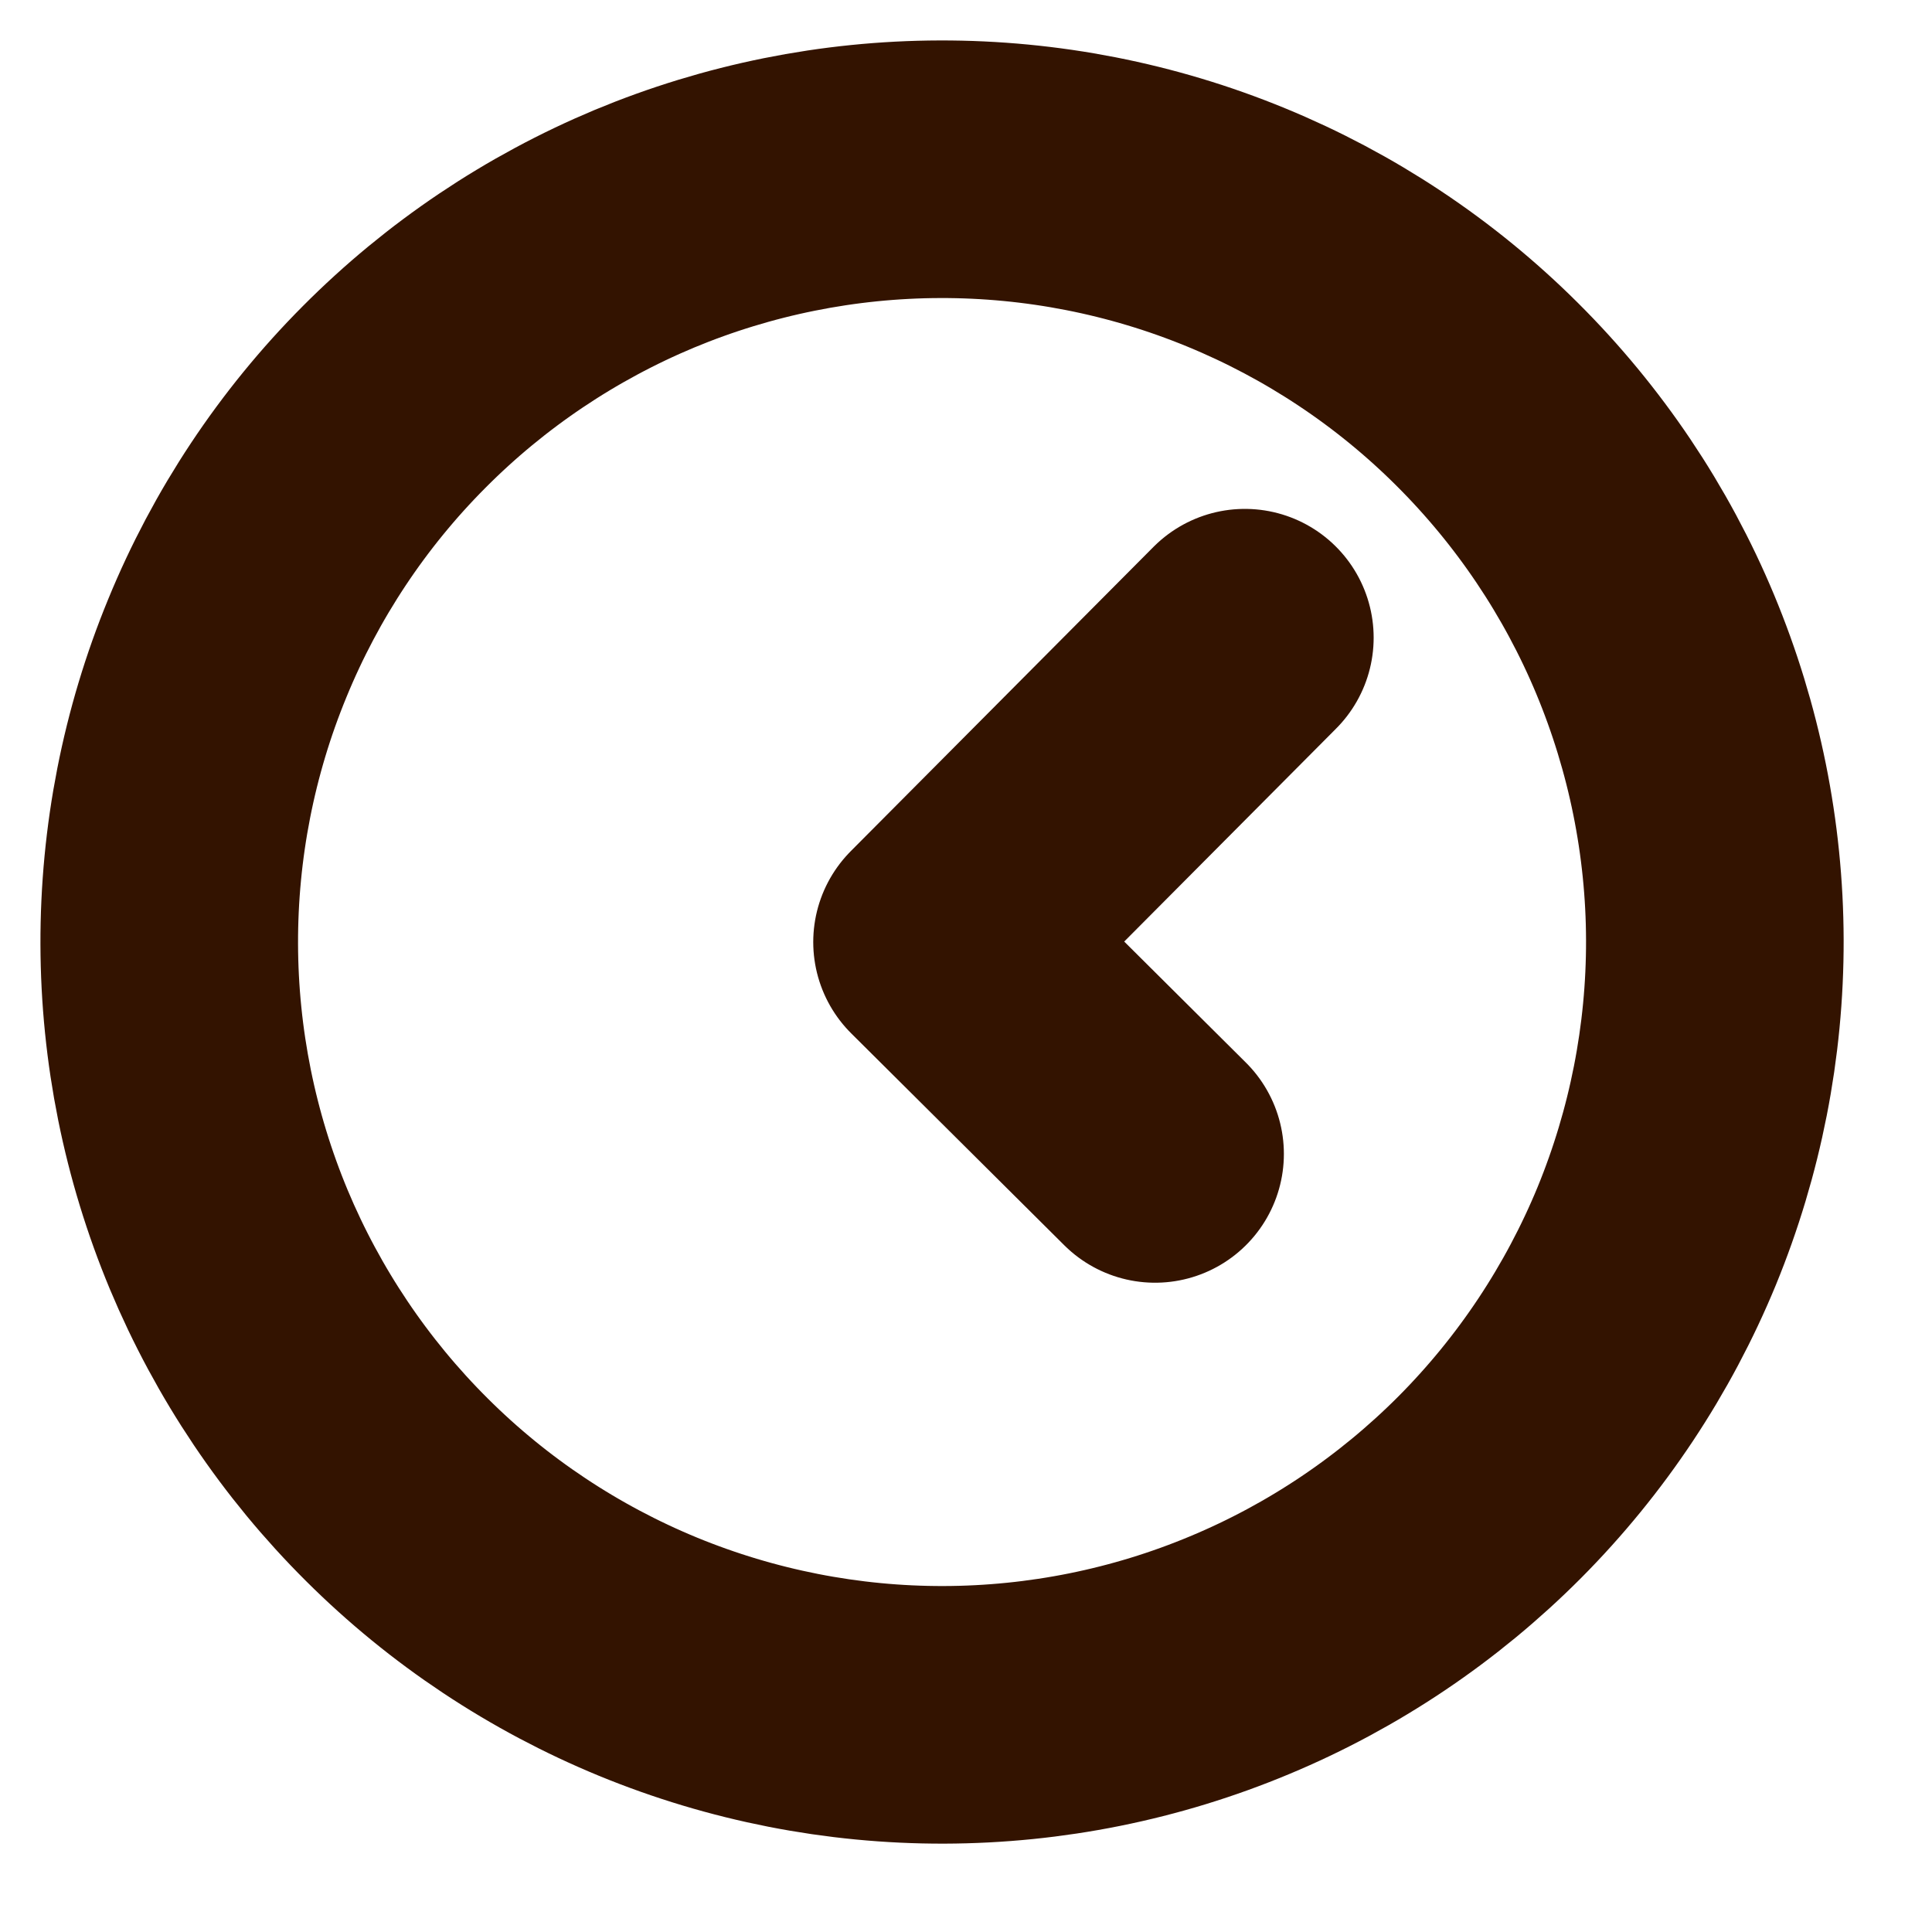
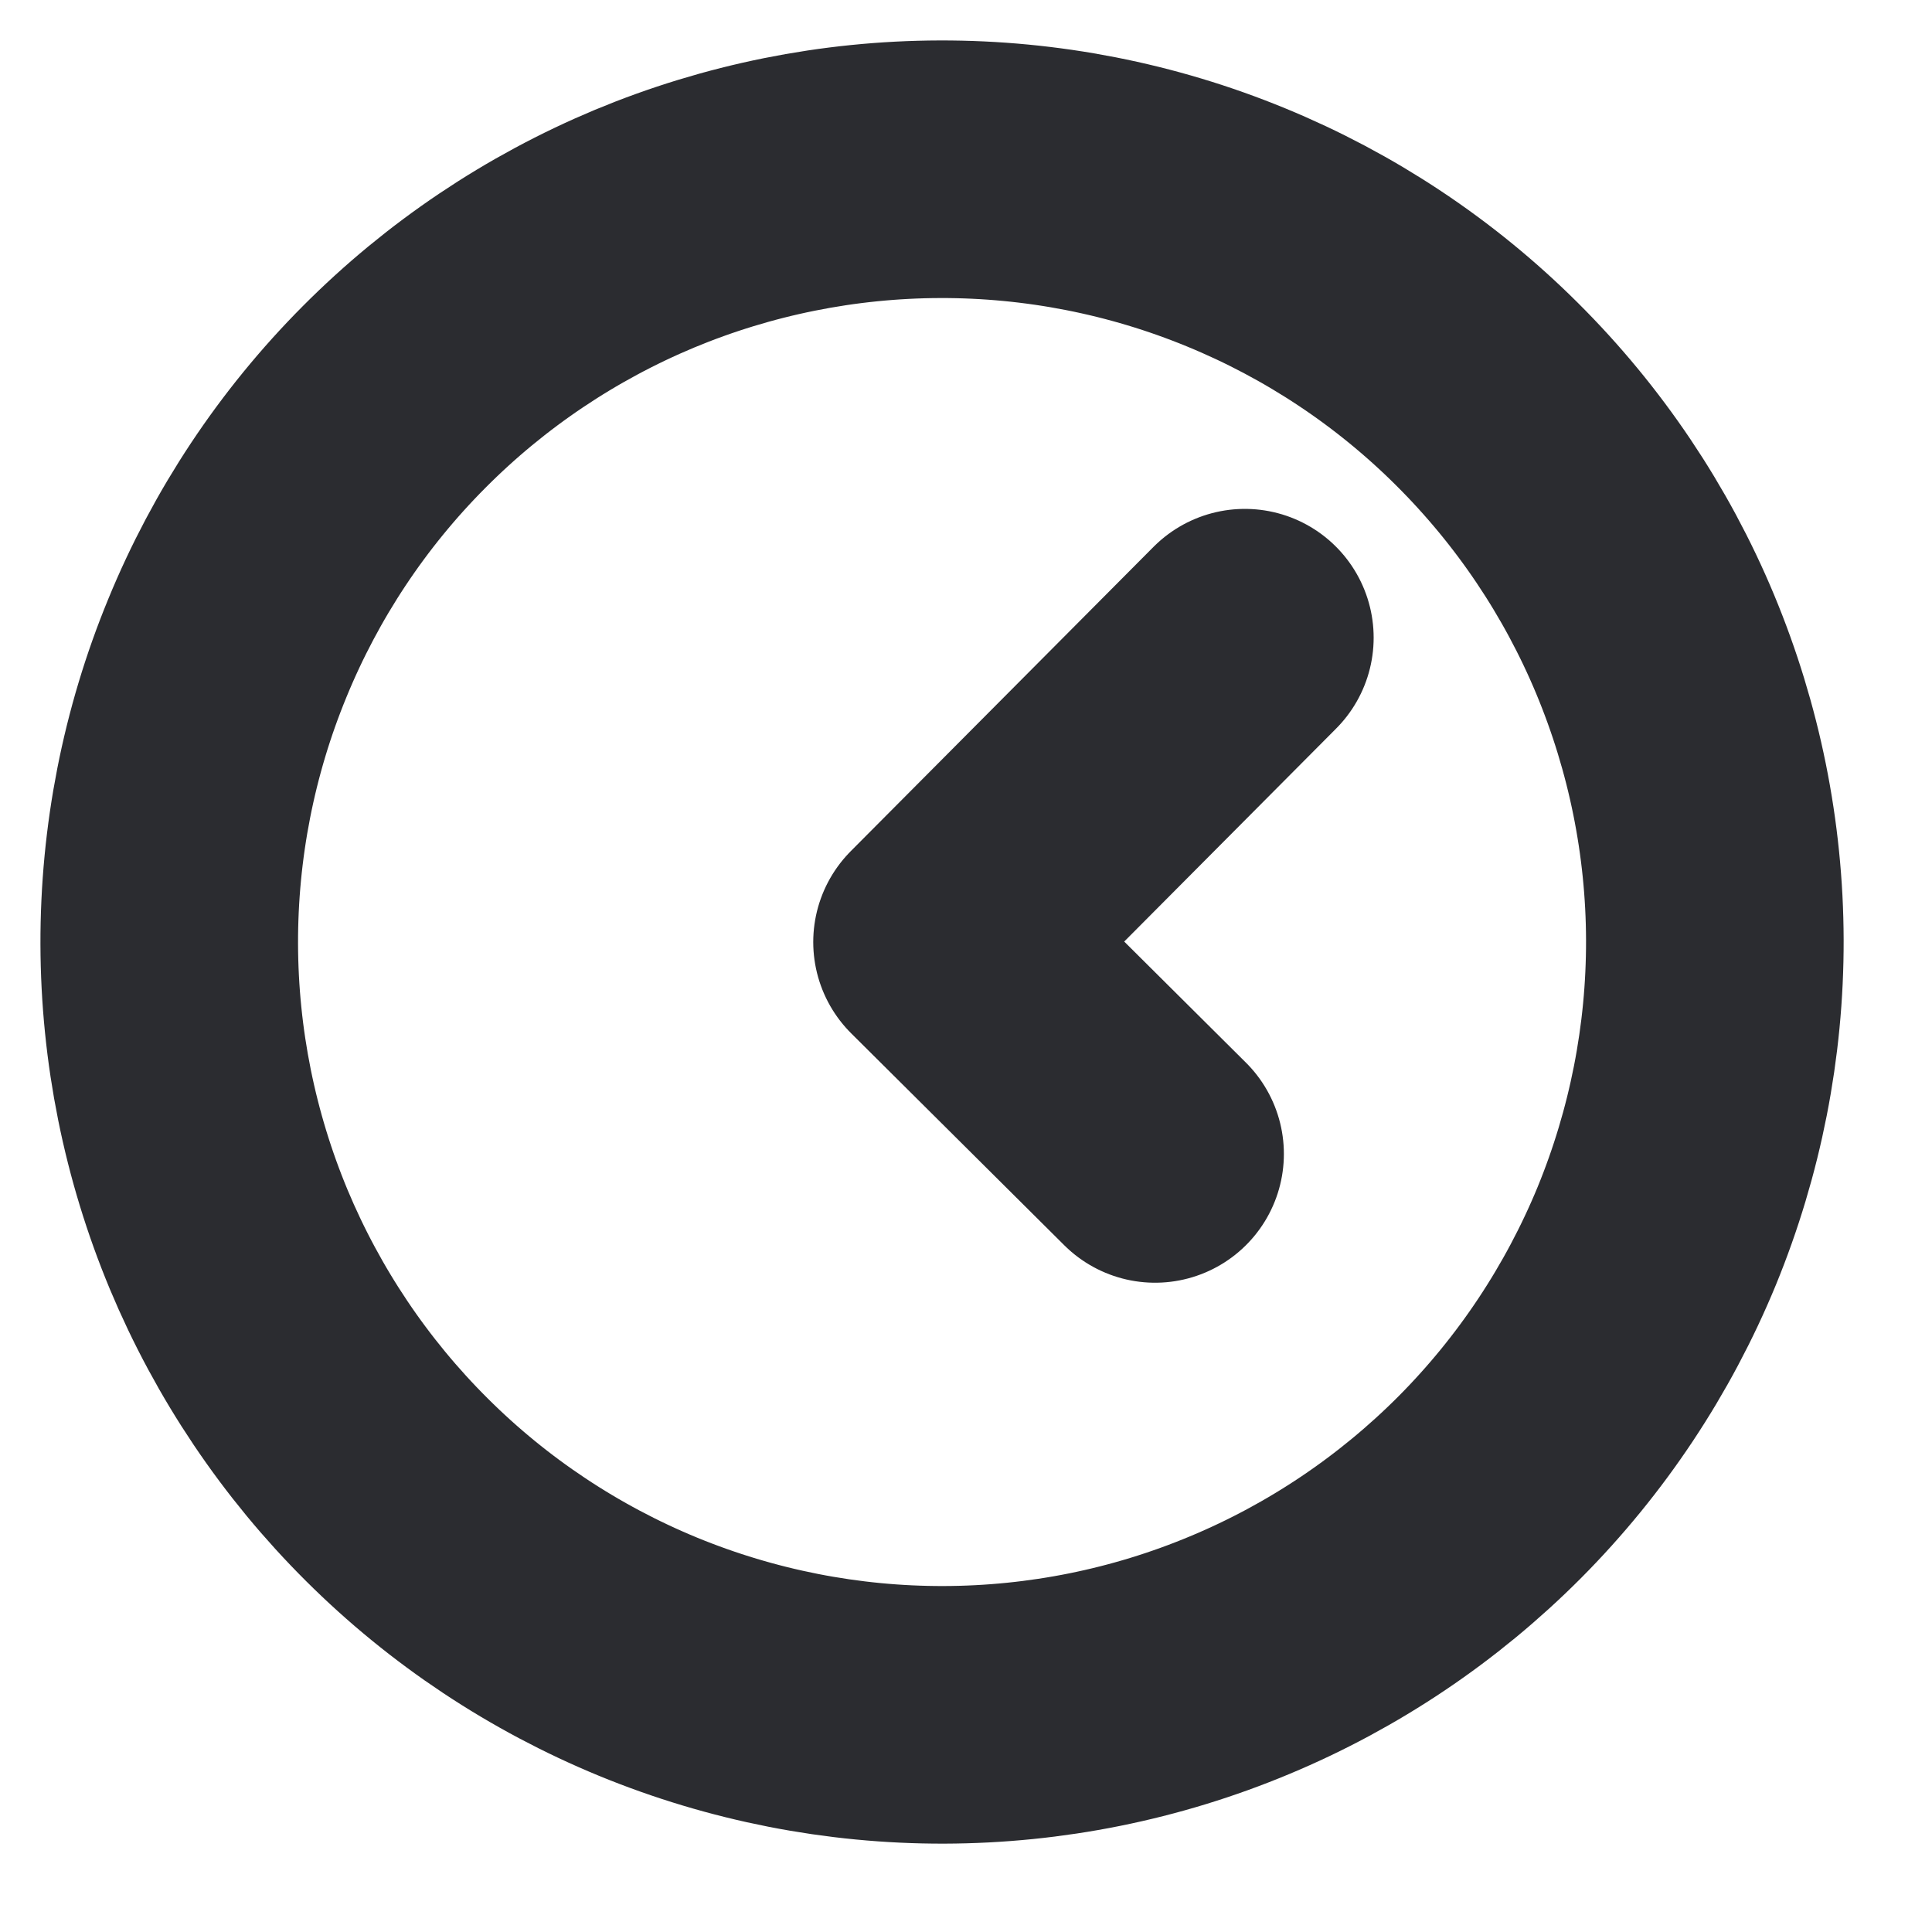
<svg xmlns="http://www.w3.org/2000/svg" width="15" height="15" viewBox="0 0 15 15" fill="none">
-   <path d="M8.968 8.959L7.314 7.314L9.665 4.951M11.567 11.546C11.011 12.104 10.351 12.548 9.624 12.851C8.897 13.155 8.117 13.312 7.329 13.314C6.541 13.316 5.76 13.162 5.032 12.863C4.303 12.563 3.64 12.123 3.082 11.567C2.523 11.011 2.08 10.351 1.776 9.624C1.473 8.897 1.316 8.117 1.314 7.329C1.312 6.541 1.465 5.76 1.765 5.032C2.064 4.303 2.504 3.64 3.06 3.082C3.616 2.523 4.276 2.08 5.003 1.776C5.731 1.473 6.51 1.316 7.298 1.314C8.086 1.312 8.867 1.465 9.596 1.765C10.324 2.064 10.987 2.504 11.545 3.06C12.104 3.616 12.548 4.276 12.851 5.003C13.154 5.731 13.312 6.51 13.314 7.298C13.316 8.086 13.162 8.867 12.863 9.596C12.563 10.324 12.123 10.987 11.567 11.546Z" stroke="#331300" stroke-width="2" stroke-linecap="round" stroke-linejoin="round" />
+   <path d="M8.968 8.959L7.314 7.314L9.665 4.951M11.567 11.546C11.011 12.104 10.351 12.548 9.624 12.851C8.897 13.155 8.117 13.312 7.329 13.314C6.541 13.316 5.76 13.162 5.032 12.863C4.303 12.563 3.64 12.123 3.082 11.567C2.523 11.011 2.08 10.351 1.776 9.624C1.473 8.897 1.316 8.117 1.314 7.329C1.312 6.541 1.465 5.76 1.765 5.032C2.064 4.303 2.504 3.64 3.06 3.082C3.616 2.523 4.276 2.08 5.003 1.776C5.731 1.473 6.51 1.316 7.298 1.314C8.086 1.312 8.867 1.465 9.596 1.765C10.324 2.064 10.987 2.504 11.545 3.06C12.104 3.616 12.548 4.276 12.851 5.003C13.154 5.731 13.312 6.51 13.314 7.298C13.316 8.086 13.162 8.867 12.863 9.596C12.563 10.324 12.123 10.987 11.567 11.546Z" stroke="#2B2C30" stroke-width="2" stroke-linecap="round" stroke-linejoin="round" />
</svg>
